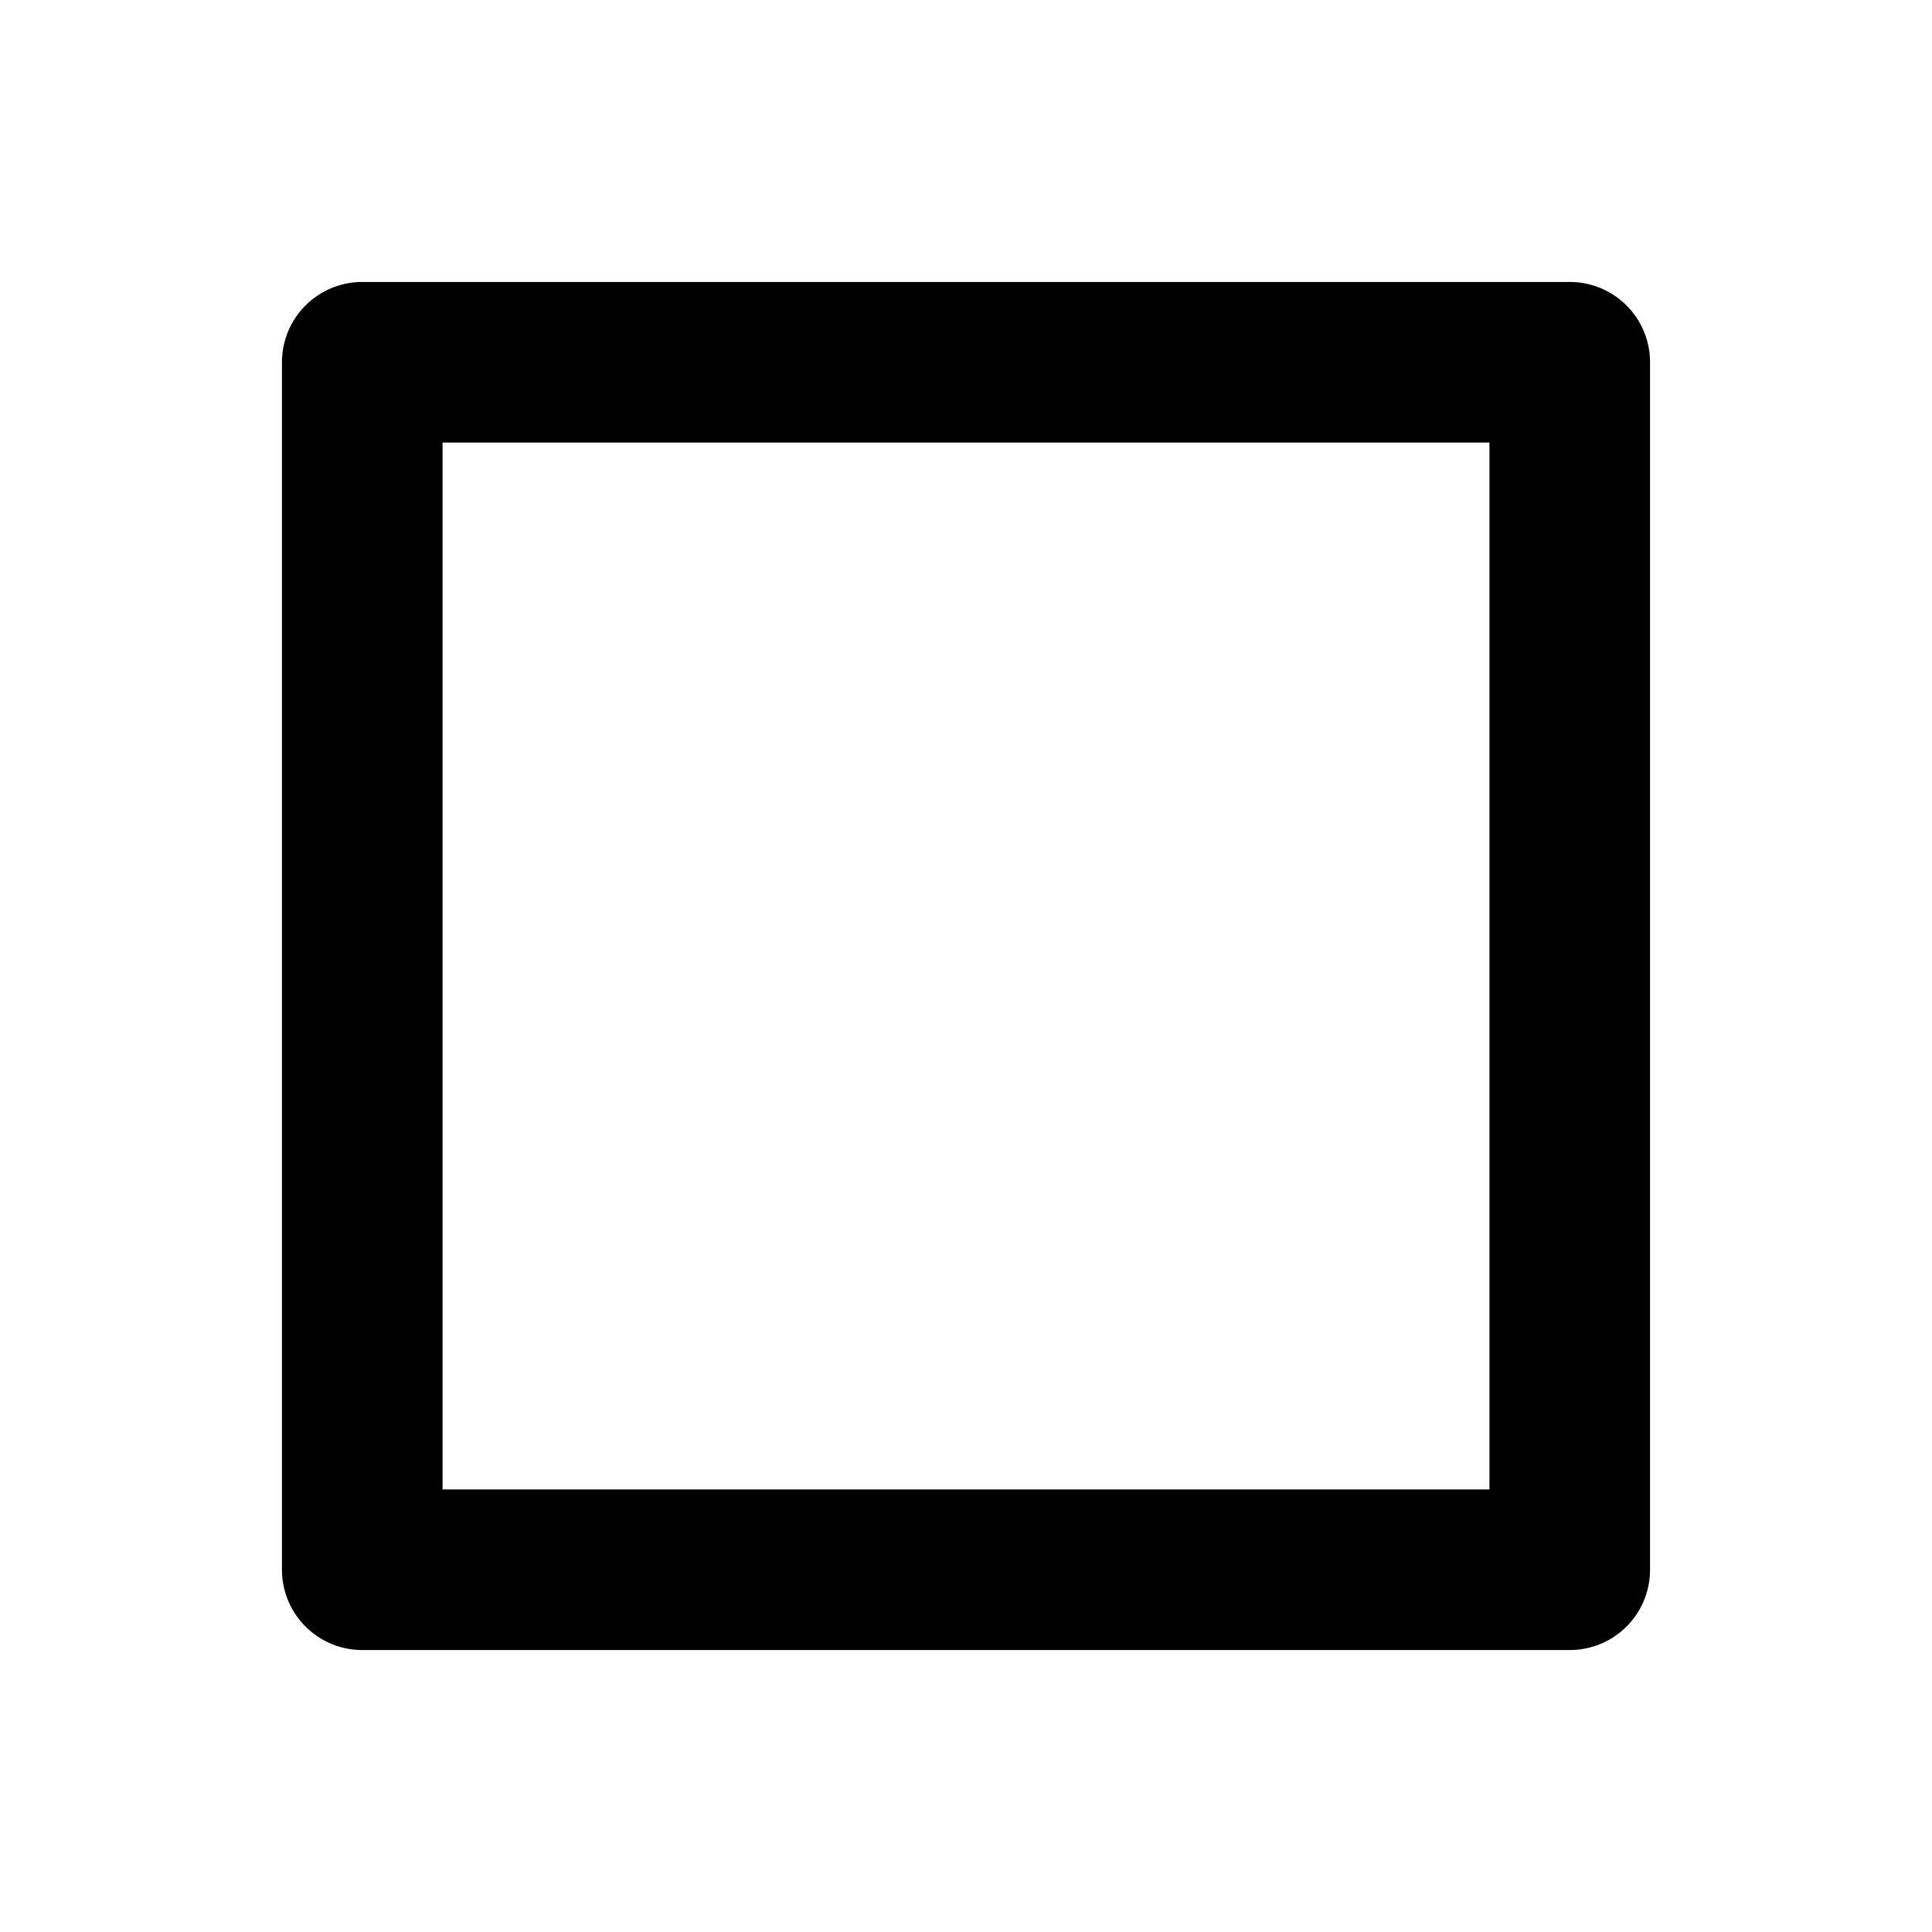
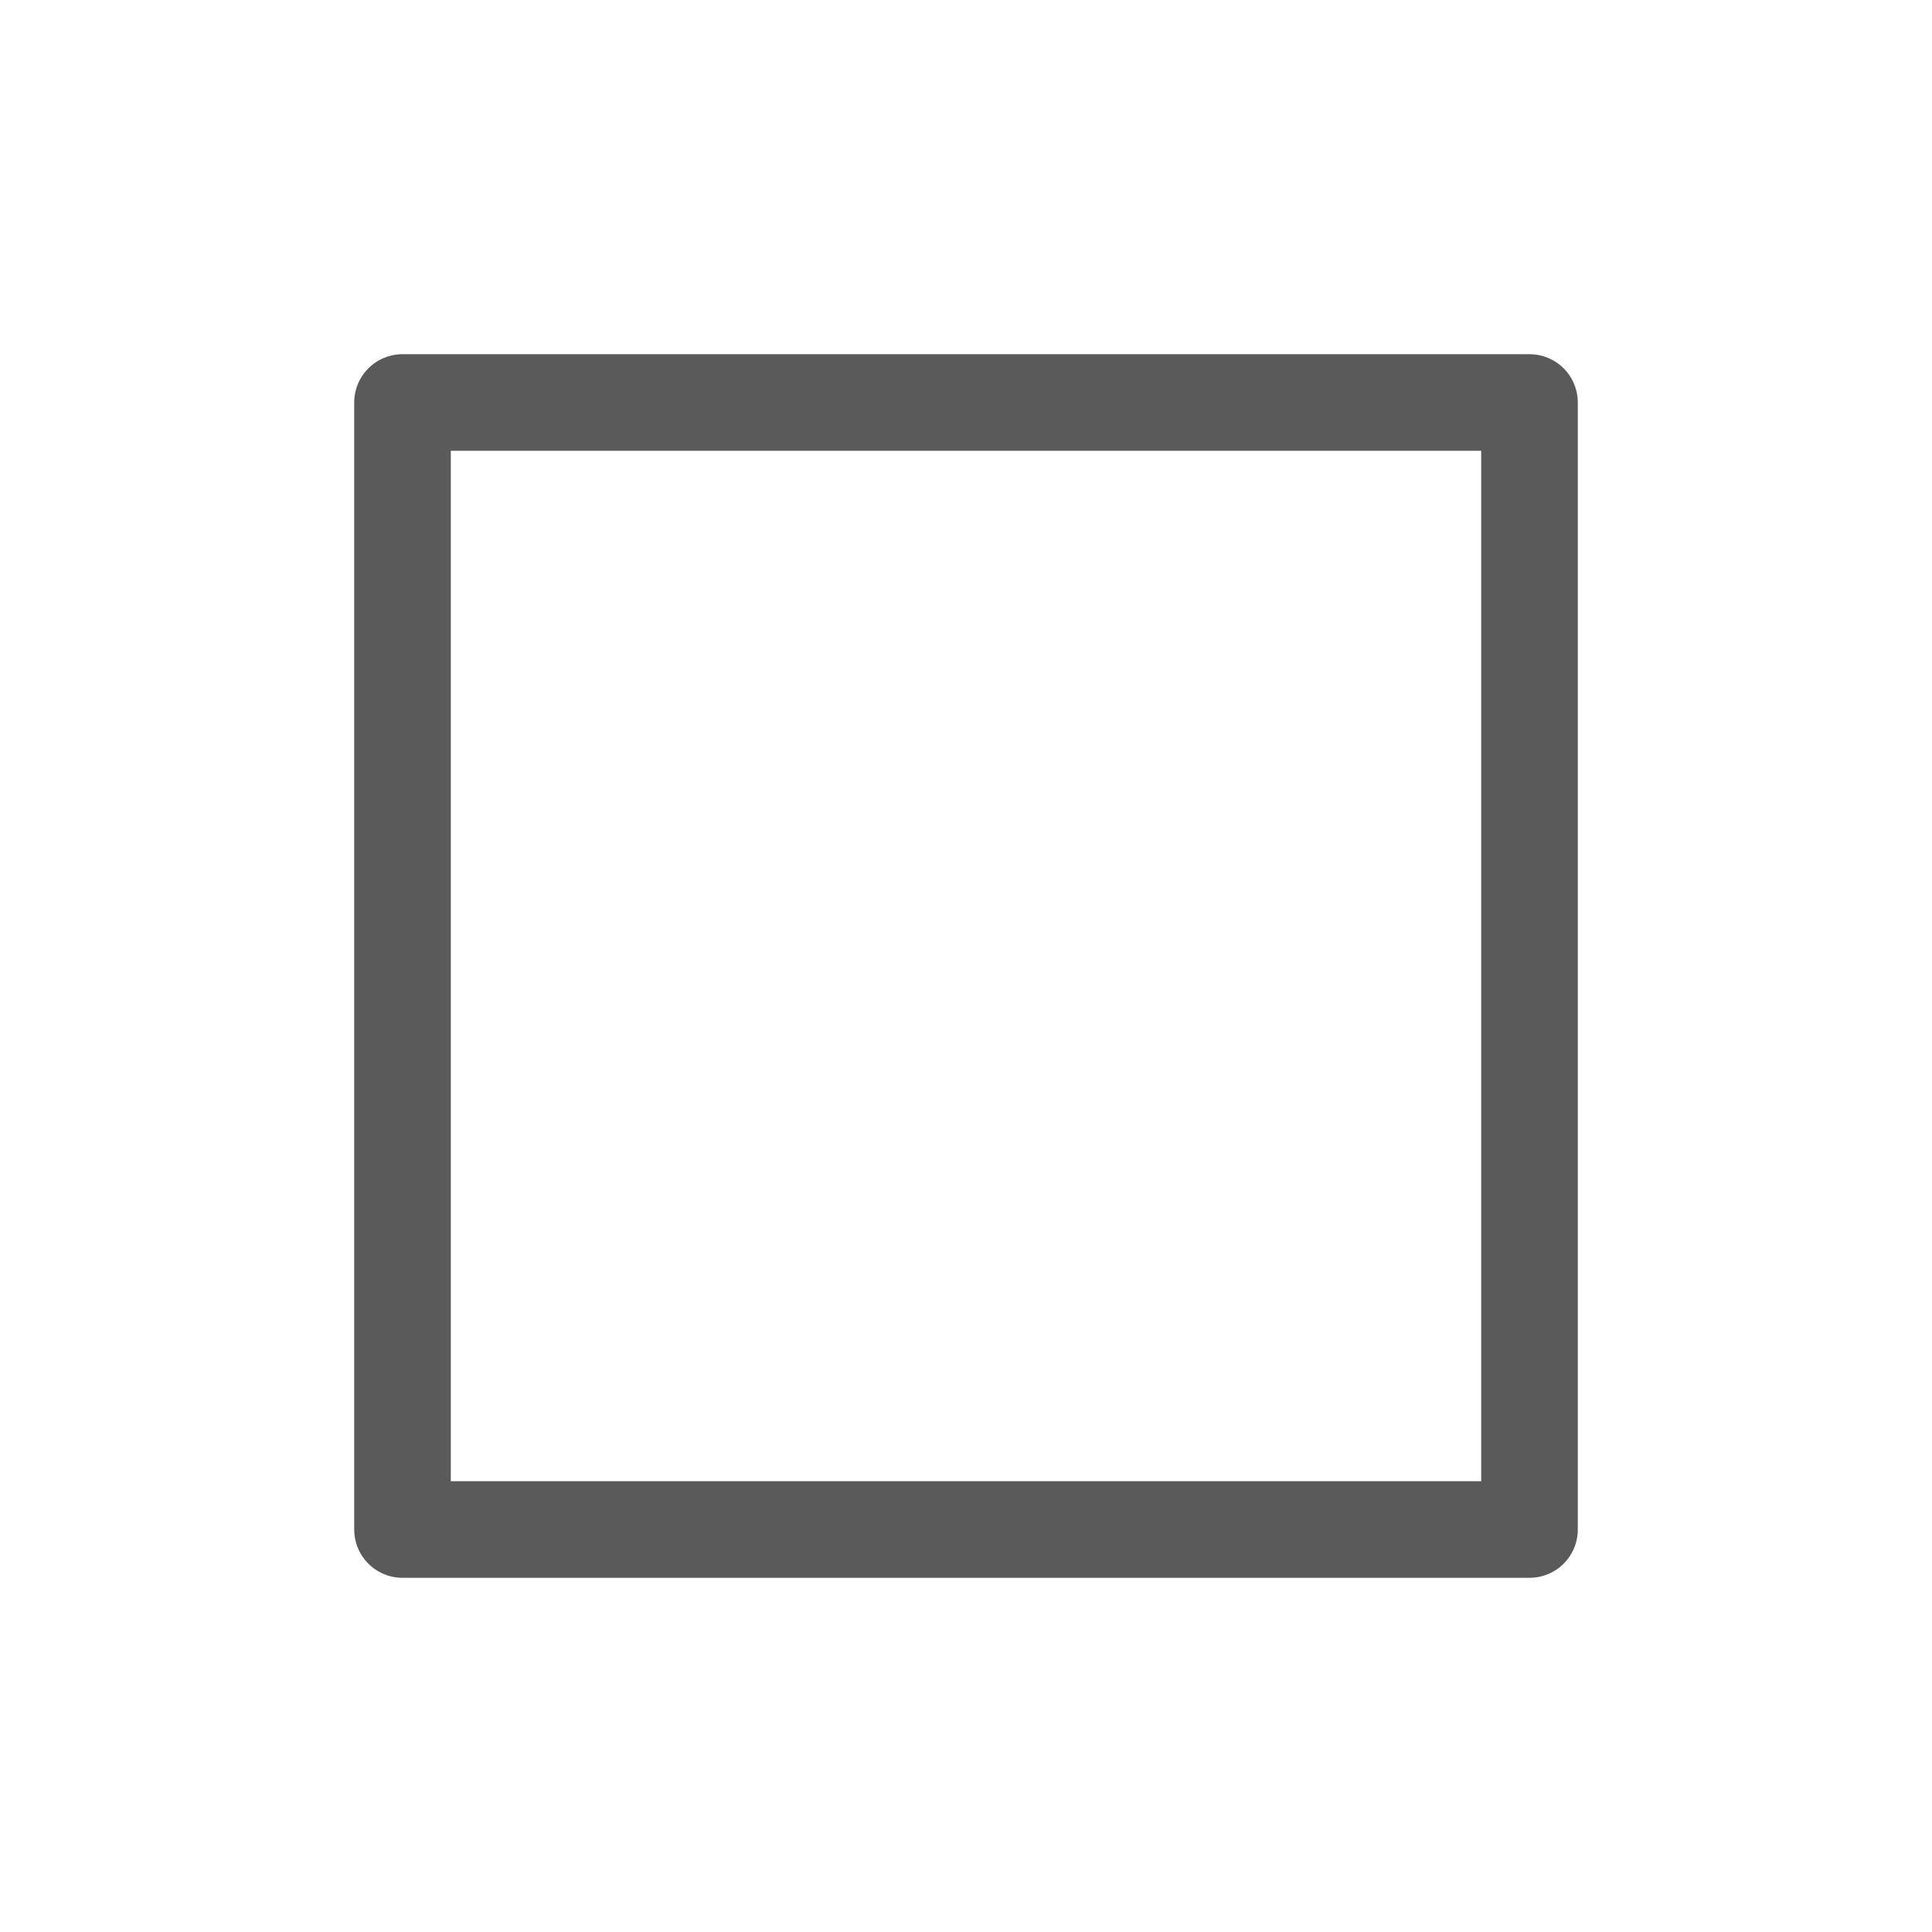
- <svg xmlns="http://www.w3.org/2000/svg" width="16" height="16" viewBox="0 0 16 16" fill="none" stroke="#000000" stroke-width="1.33" stroke-linecap="round" stroke-linejoin="round">
-   <rect x="3" y="3" width="10" height="10" />
+ <svg xmlns="http://www.w3.org/2000/svg" width="24" height="24" viewBox="0 0 24 24" fill="none" stroke="#5a5a5a" stroke-width="1.2" stroke-linecap="round" stroke-linejoin="round">
+   <rect x="5" y="5" width="14" height="14" />
</svg>
